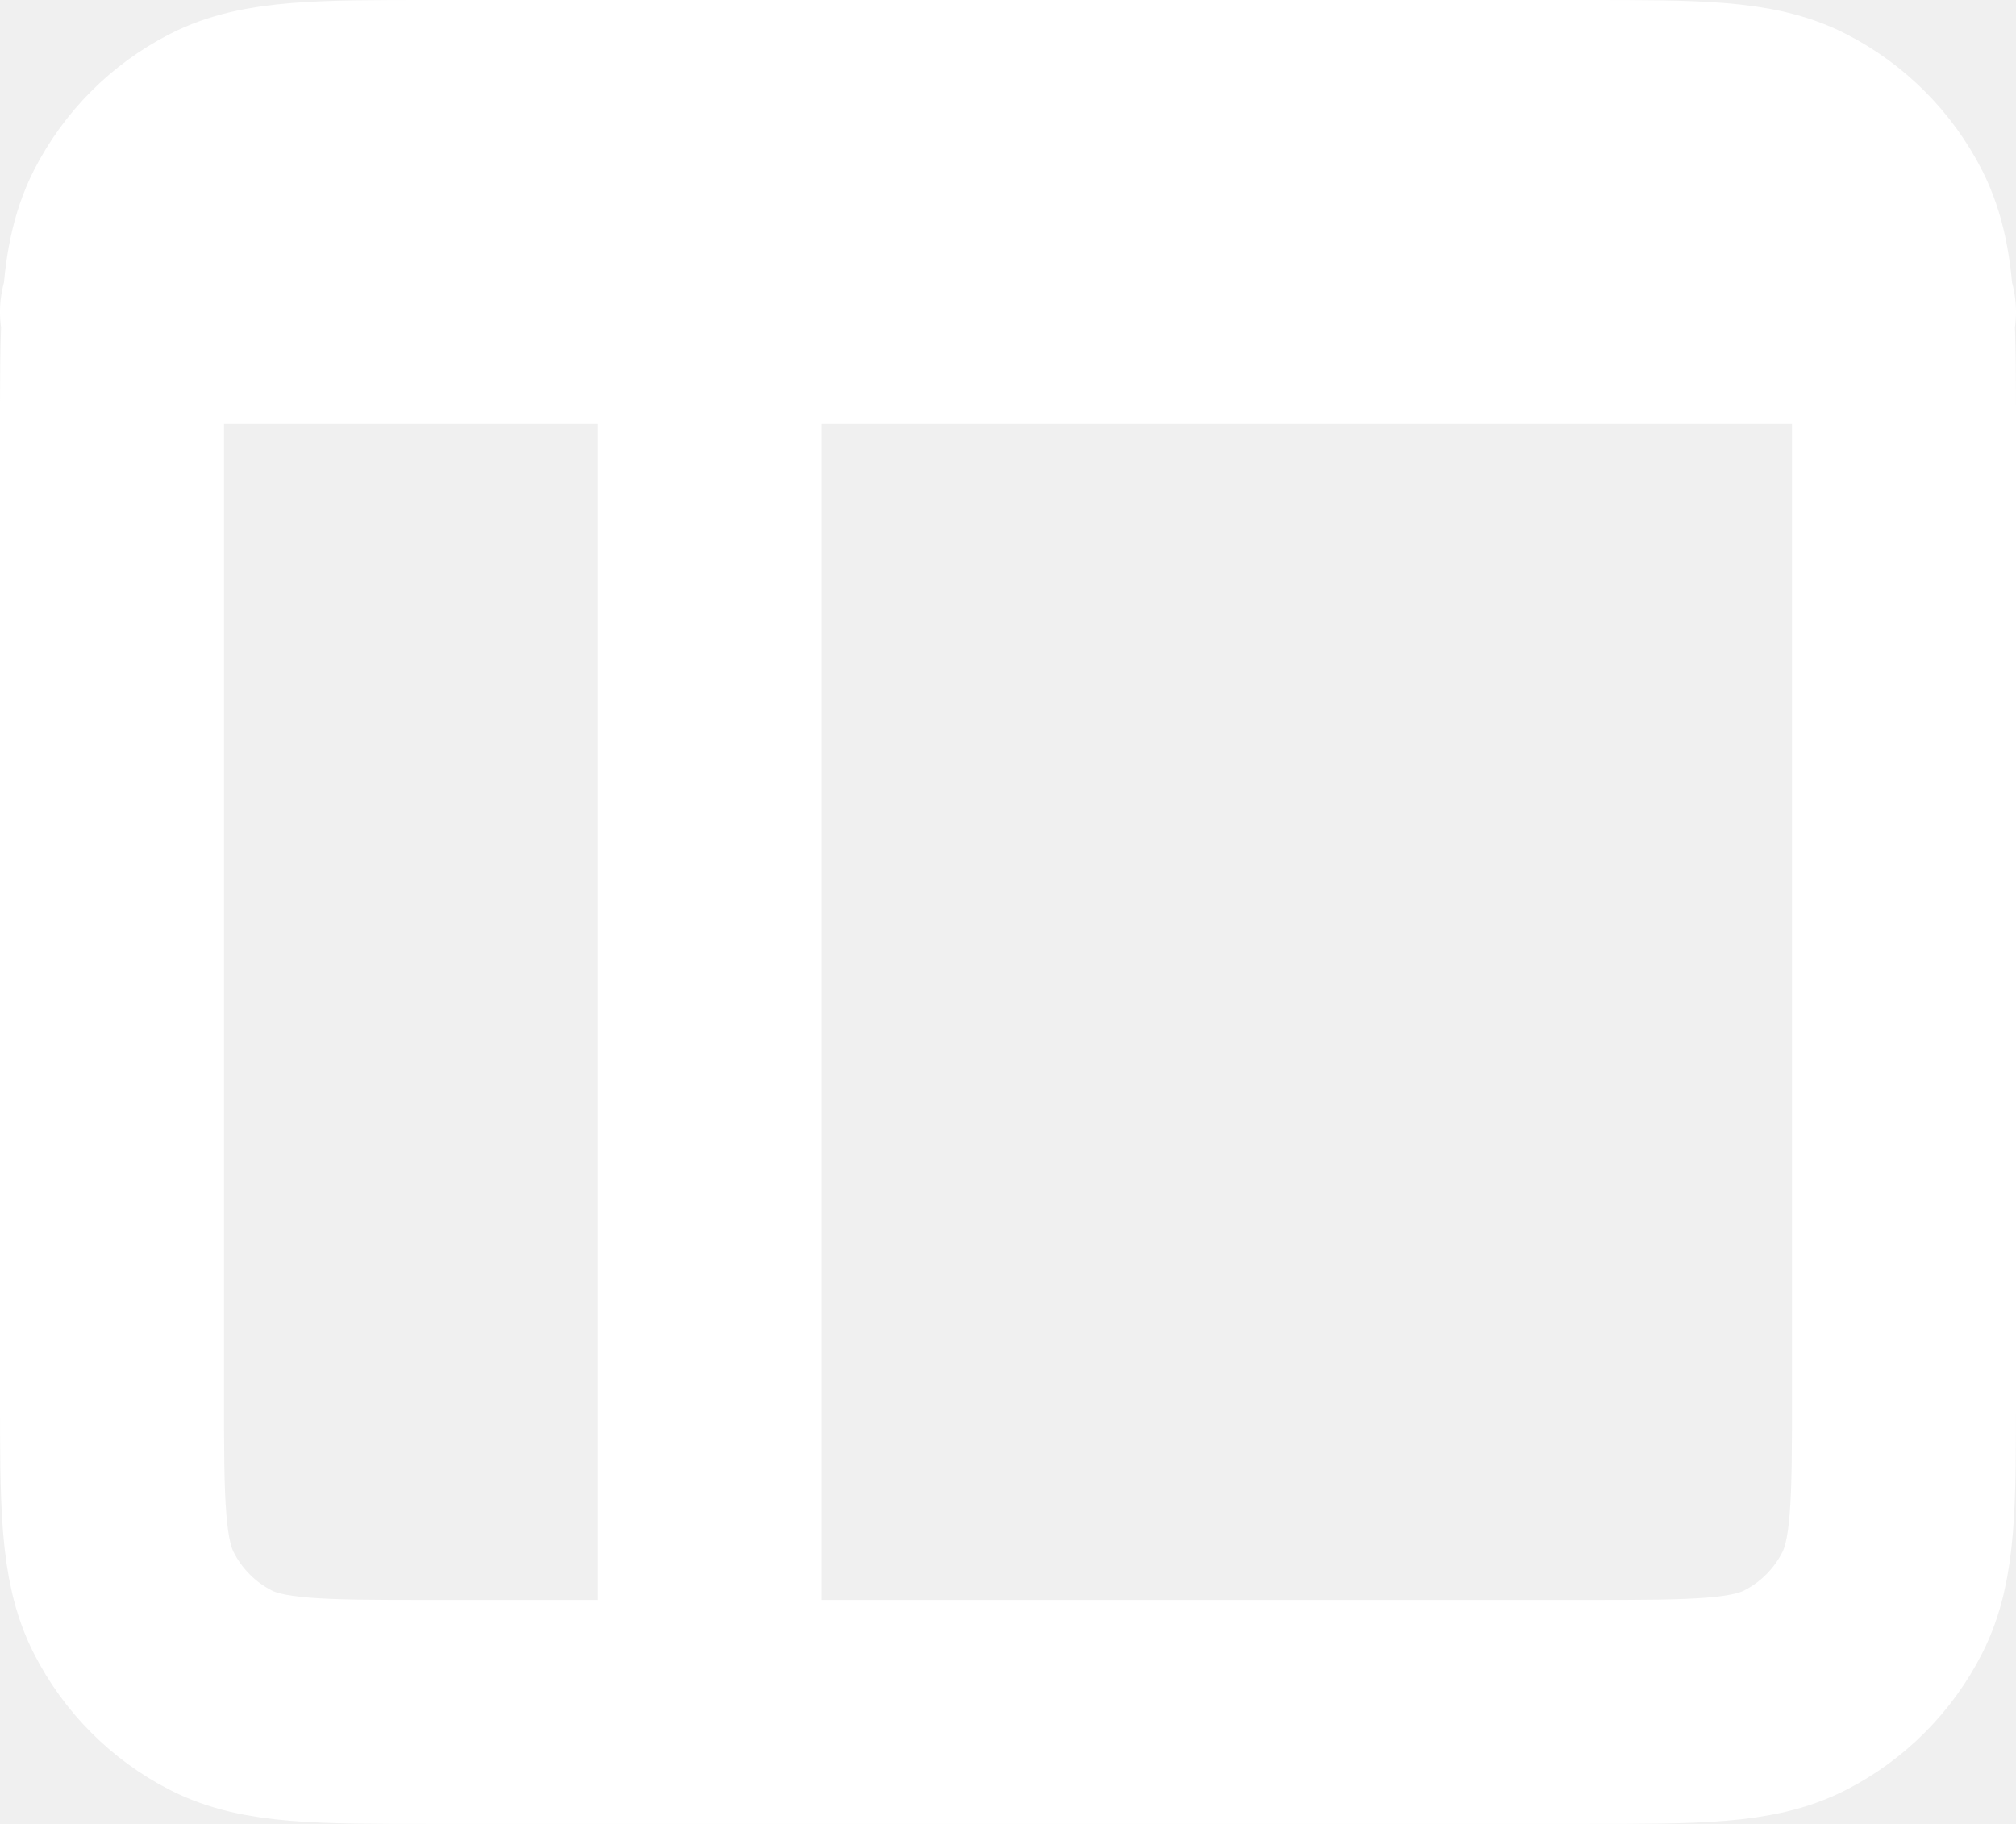
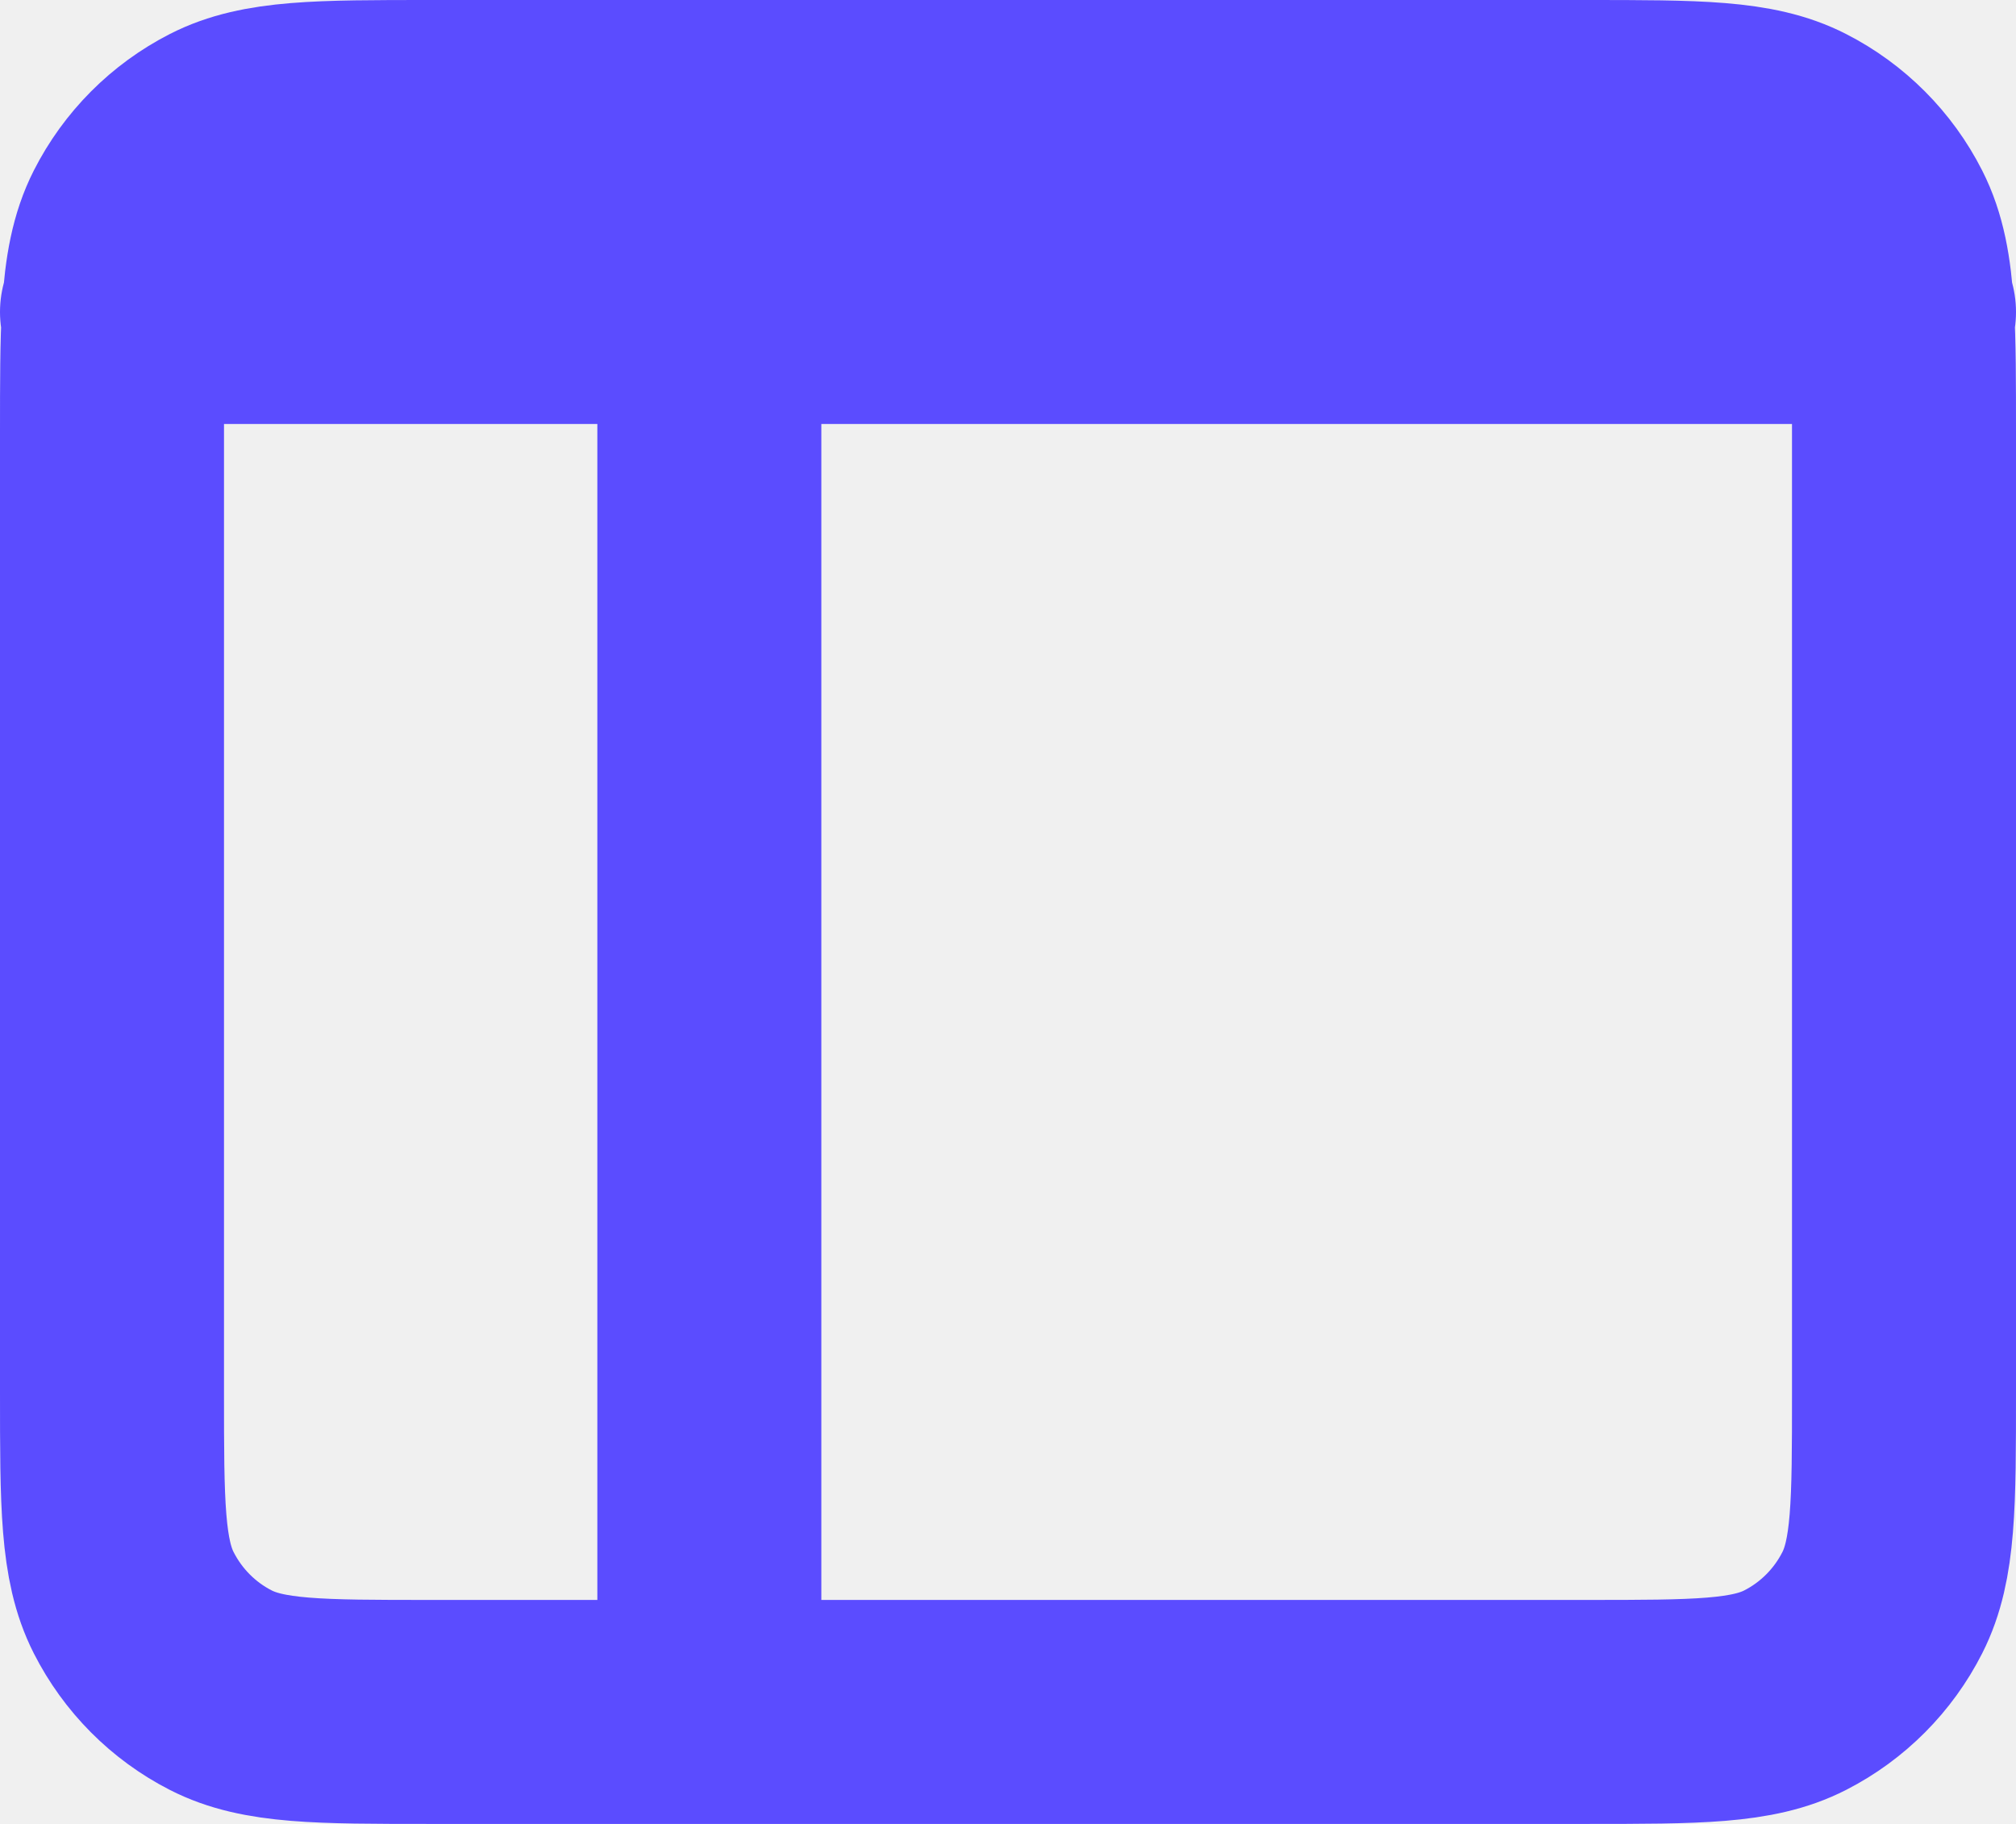
<svg xmlns="http://www.w3.org/2000/svg" width="63" height="57" viewBox="0 0 63 57" fill="none">
-   <path d="M3.5 9.75H3.56M3.56 9.75H22.167M3.56 9.75C3.5 10.732 3.5 11.944 3.5 13.501V43.501C3.5 47.001 3.5 48.749 4.178 50.086C4.775 51.262 5.726 52.22 6.897 52.819C8.226 53.5 9.968 53.5 13.446 53.5L22.167 53.5M3.56 9.75C3.634 8.524 3.802 7.654 4.178 6.912C4.775 5.736 5.726 4.78 6.897 4.181C8.228 3.5 9.971 3.5 13.456 3.5H49.545C53.03 3.5 54.77 3.5 56.101 4.181C57.272 4.78 58.226 5.736 58.822 6.912C59.199 7.654 59.366 8.524 59.441 9.75M22.167 9.75H59.441M22.167 9.75V53.5M59.441 9.75H59.5M59.441 9.75C59.5 10.73 59.5 11.938 59.5 13.49L59.5 43.51C59.5 47.003 59.5 48.75 58.822 50.086C58.226 51.262 57.272 52.22 56.101 52.819C54.771 53.5 53.032 53.5 49.554 53.5H22.167" stroke-width="7" stroke-linecap="round" stroke-linejoin="round" stroke="white" />
+   <path d="M3.5 9.75H3.56M3.56 9.75H22.167M3.56 9.75C3.5 10.732 3.5 11.944 3.5 13.501V43.501C3.5 47.001 3.5 48.749 4.178 50.086C4.775 51.262 5.726 52.22 6.897 52.819C8.226 53.5 9.968 53.5 13.446 53.5L22.167 53.5M3.56 9.75C3.634 8.524 3.802 7.654 4.178 6.912C4.775 5.736 5.726 4.78 6.897 4.181C8.228 3.5 9.971 3.5 13.456 3.5H49.545C53.03 3.5 54.77 3.5 56.101 4.181C57.272 4.78 58.226 5.736 58.822 6.912C59.199 7.654 59.366 8.524 59.441 9.75M22.167 9.75H59.441M22.167 9.75V53.5M59.441 9.75H59.5M59.441 9.75C59.5 10.73 59.5 11.938 59.5 13.49L59.5 43.51C59.5 47.003 59.5 48.75 58.822 50.086C58.226 51.262 57.272 52.22 56.101 52.819C54.771 53.5 53.032 53.5 49.554 53.5H22.167" stroke-width="7" stroke-linecap="round" stroke-linejoin="round" stroke="#5B4CFF" />
</svg>
